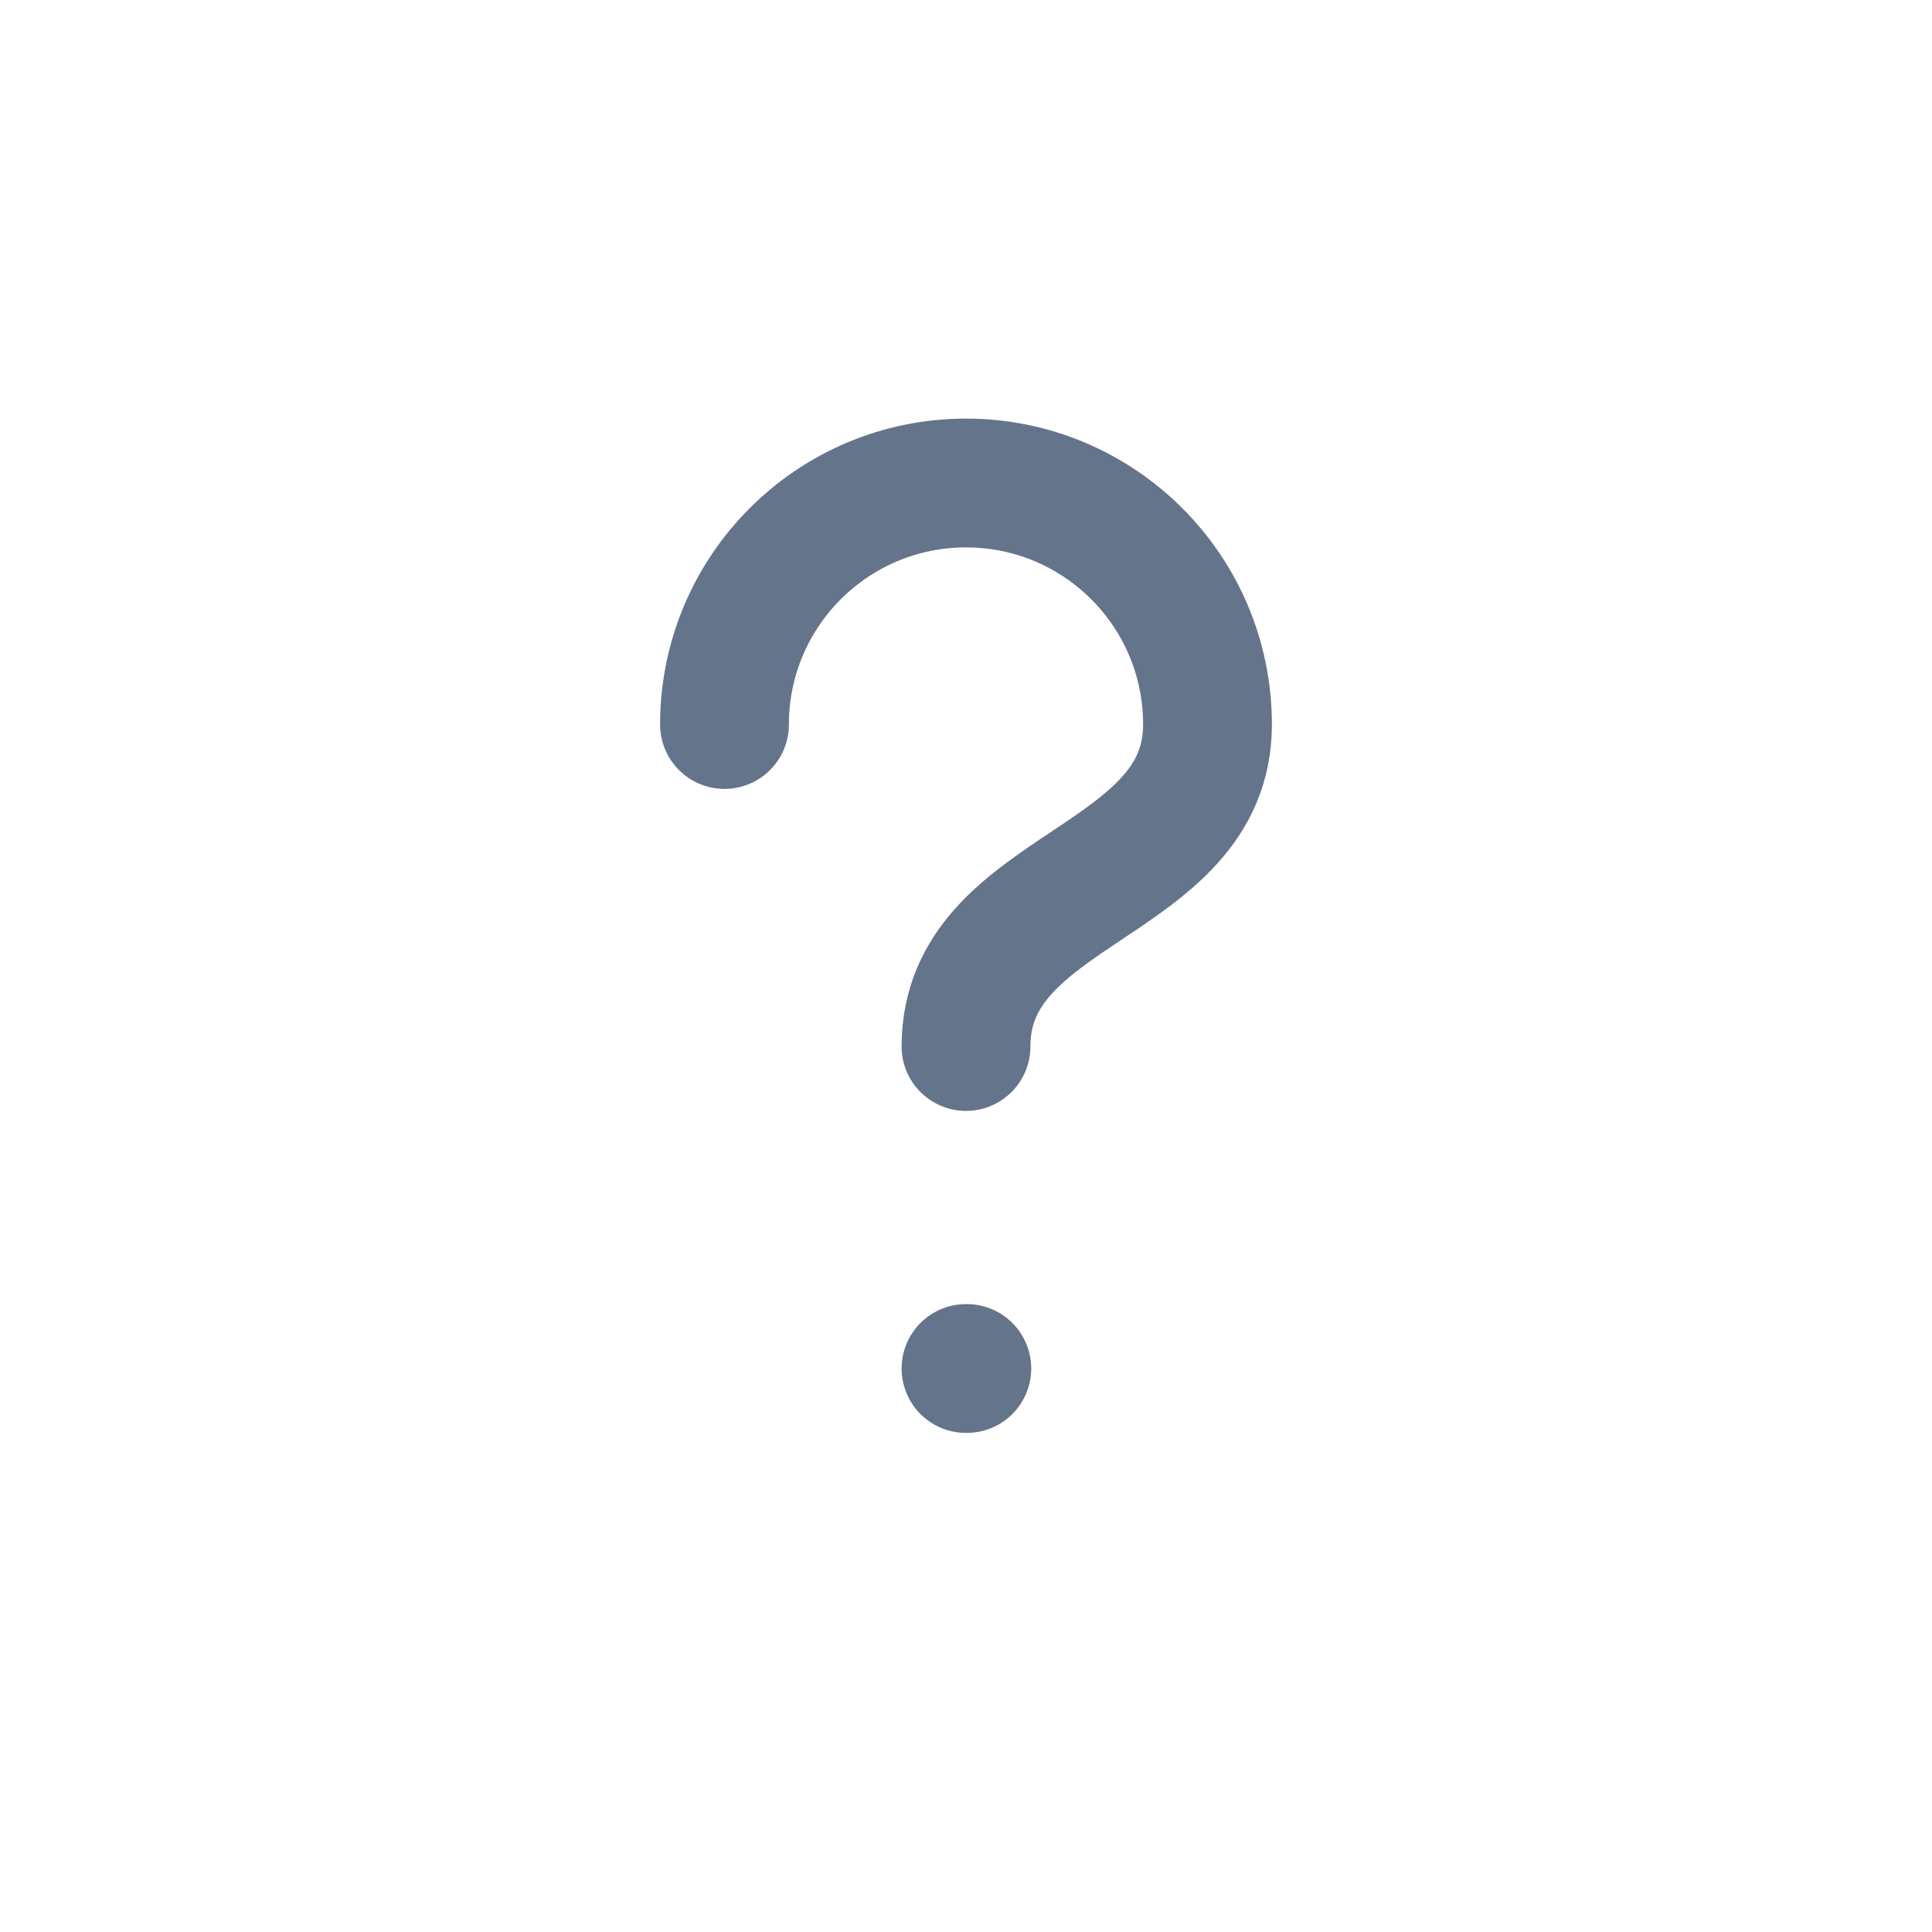
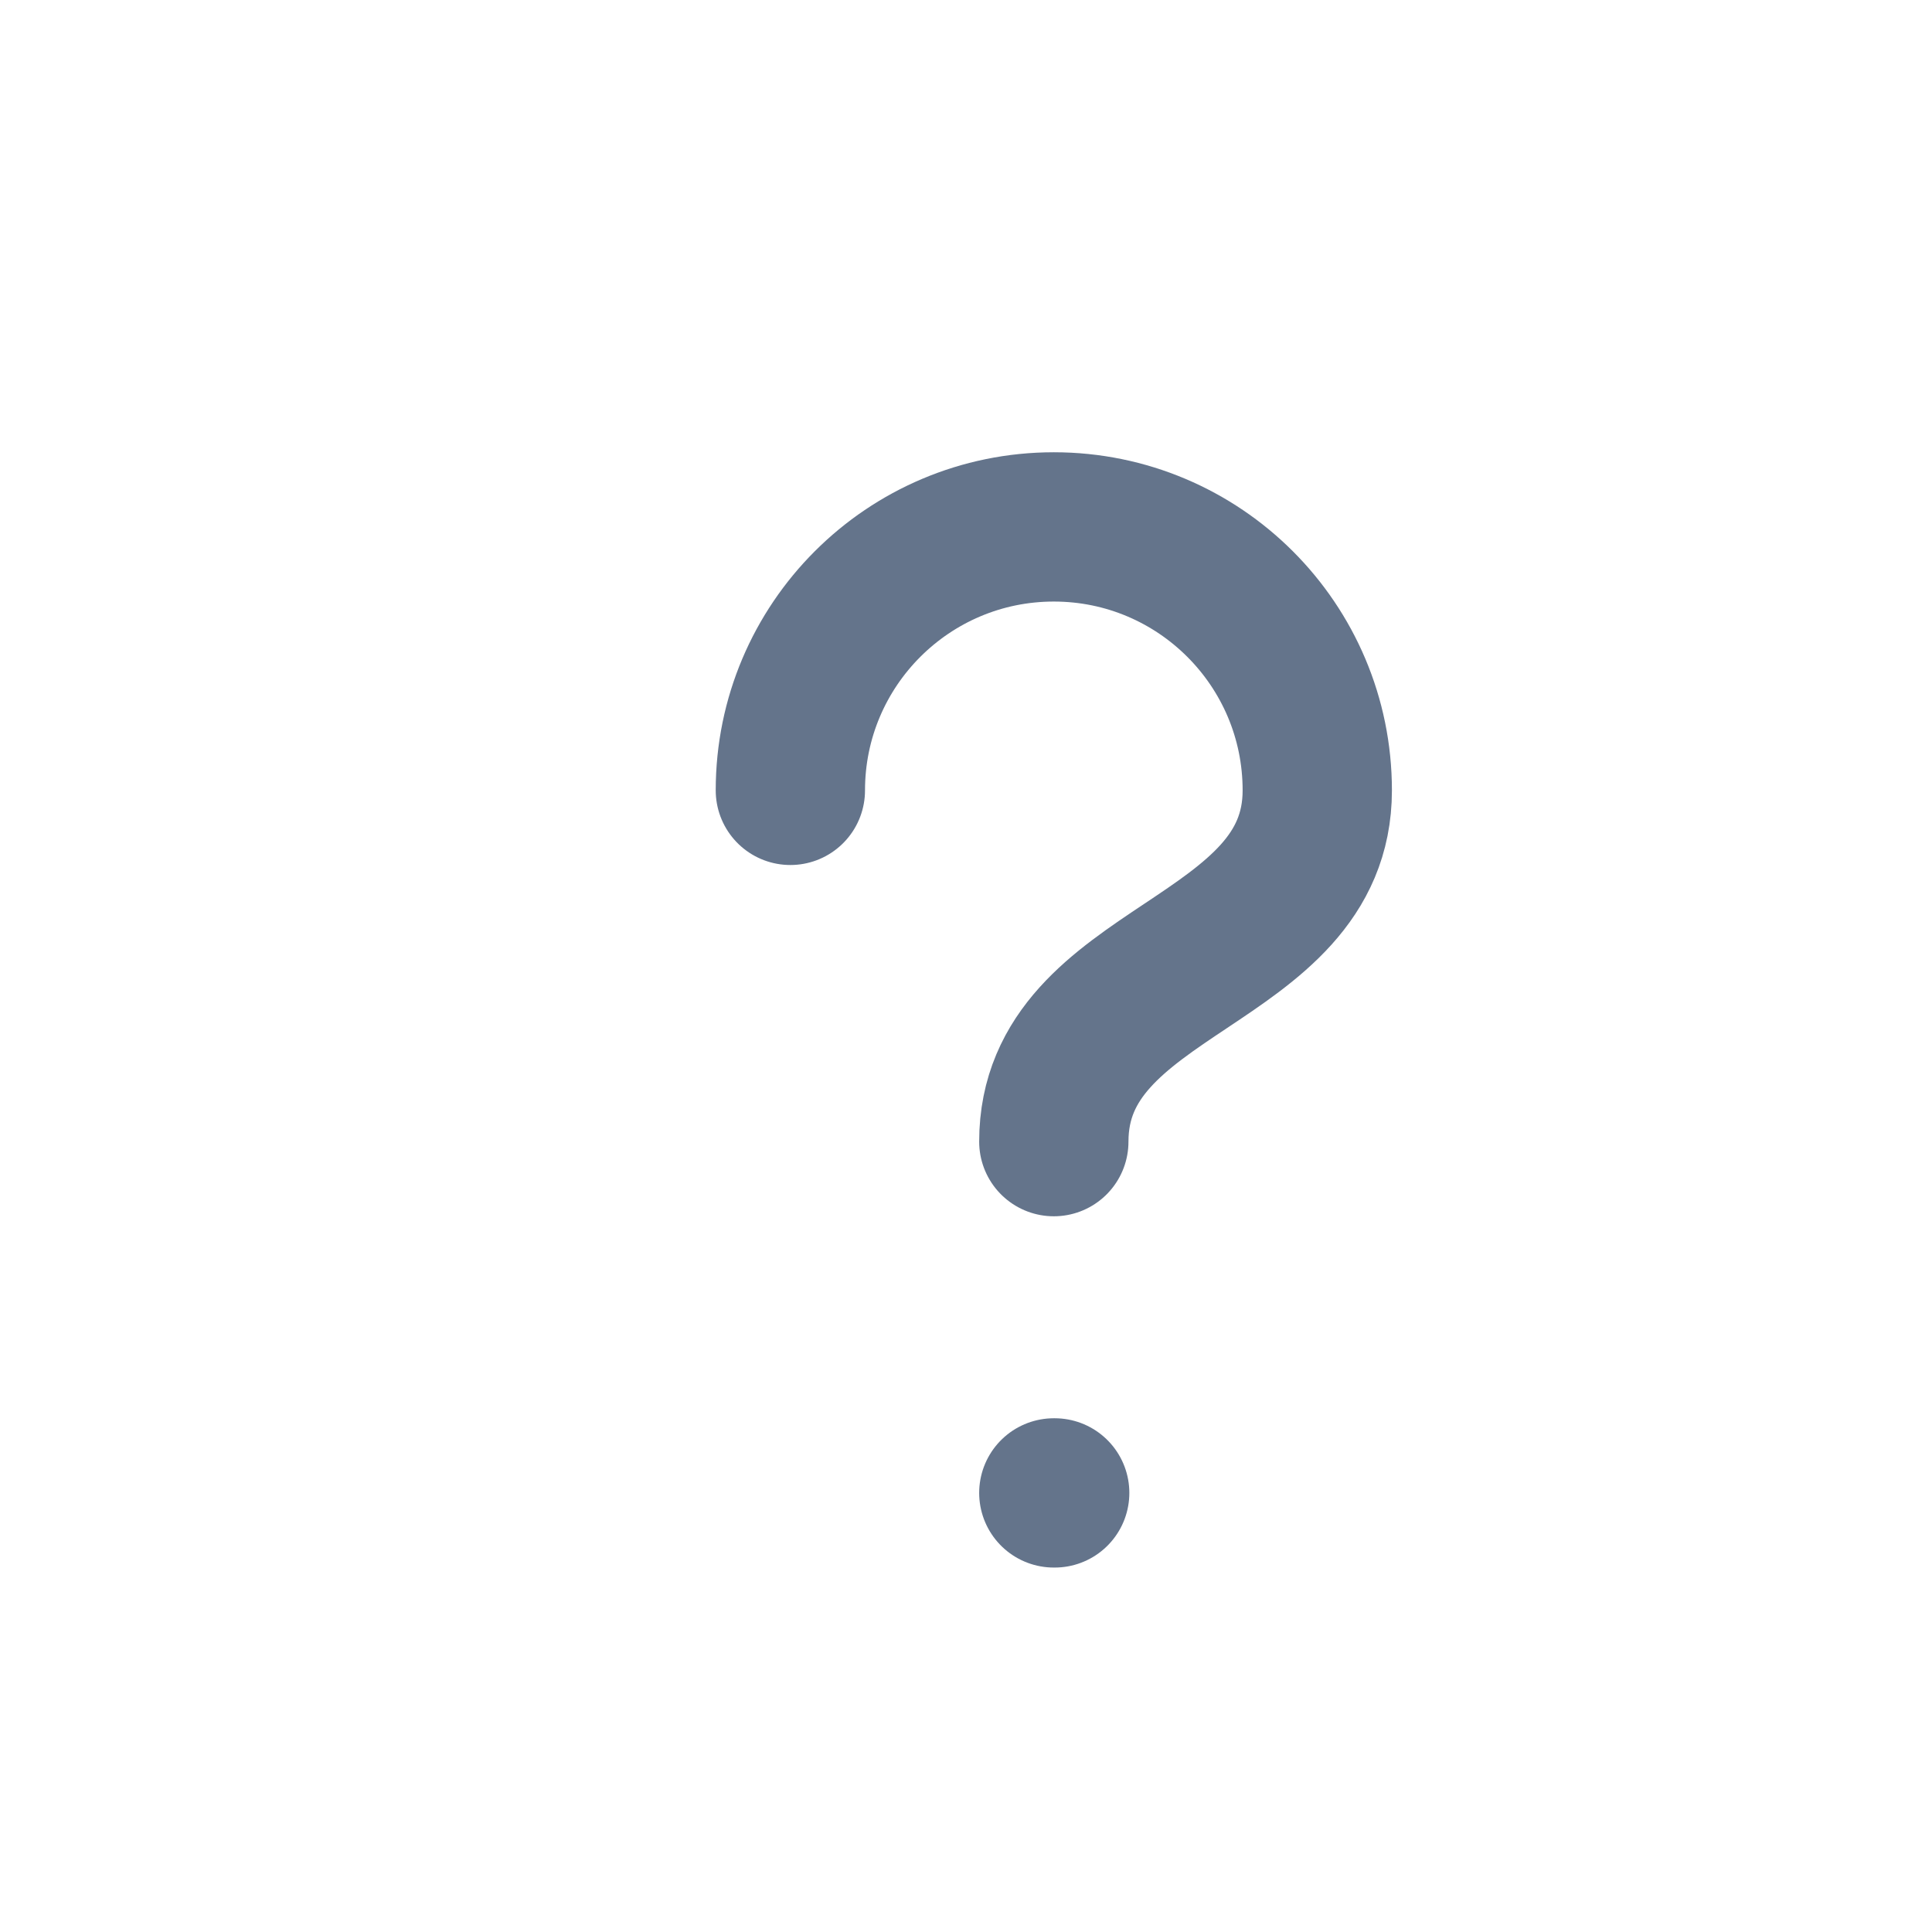
- <svg xmlns="http://www.w3.org/2000/svg" viewBox="0 0 24 24" fill="none" stroke="#64748b" stroke-width="1.6" stroke-linecap="round" stroke-linejoin="round">
+ <svg xmlns="http://www.w3.org/2000/svg" viewBox="0 0 22 22" fill="none" stroke="#64748b" stroke-width="1.7" stroke-linecap="round" stroke-linejoin="round">
  <path d="M9 9a3 3 0 0 1 6 0c0 2-3 2-3 4" />
  <path d="M12 17h.01" />
</svg>
